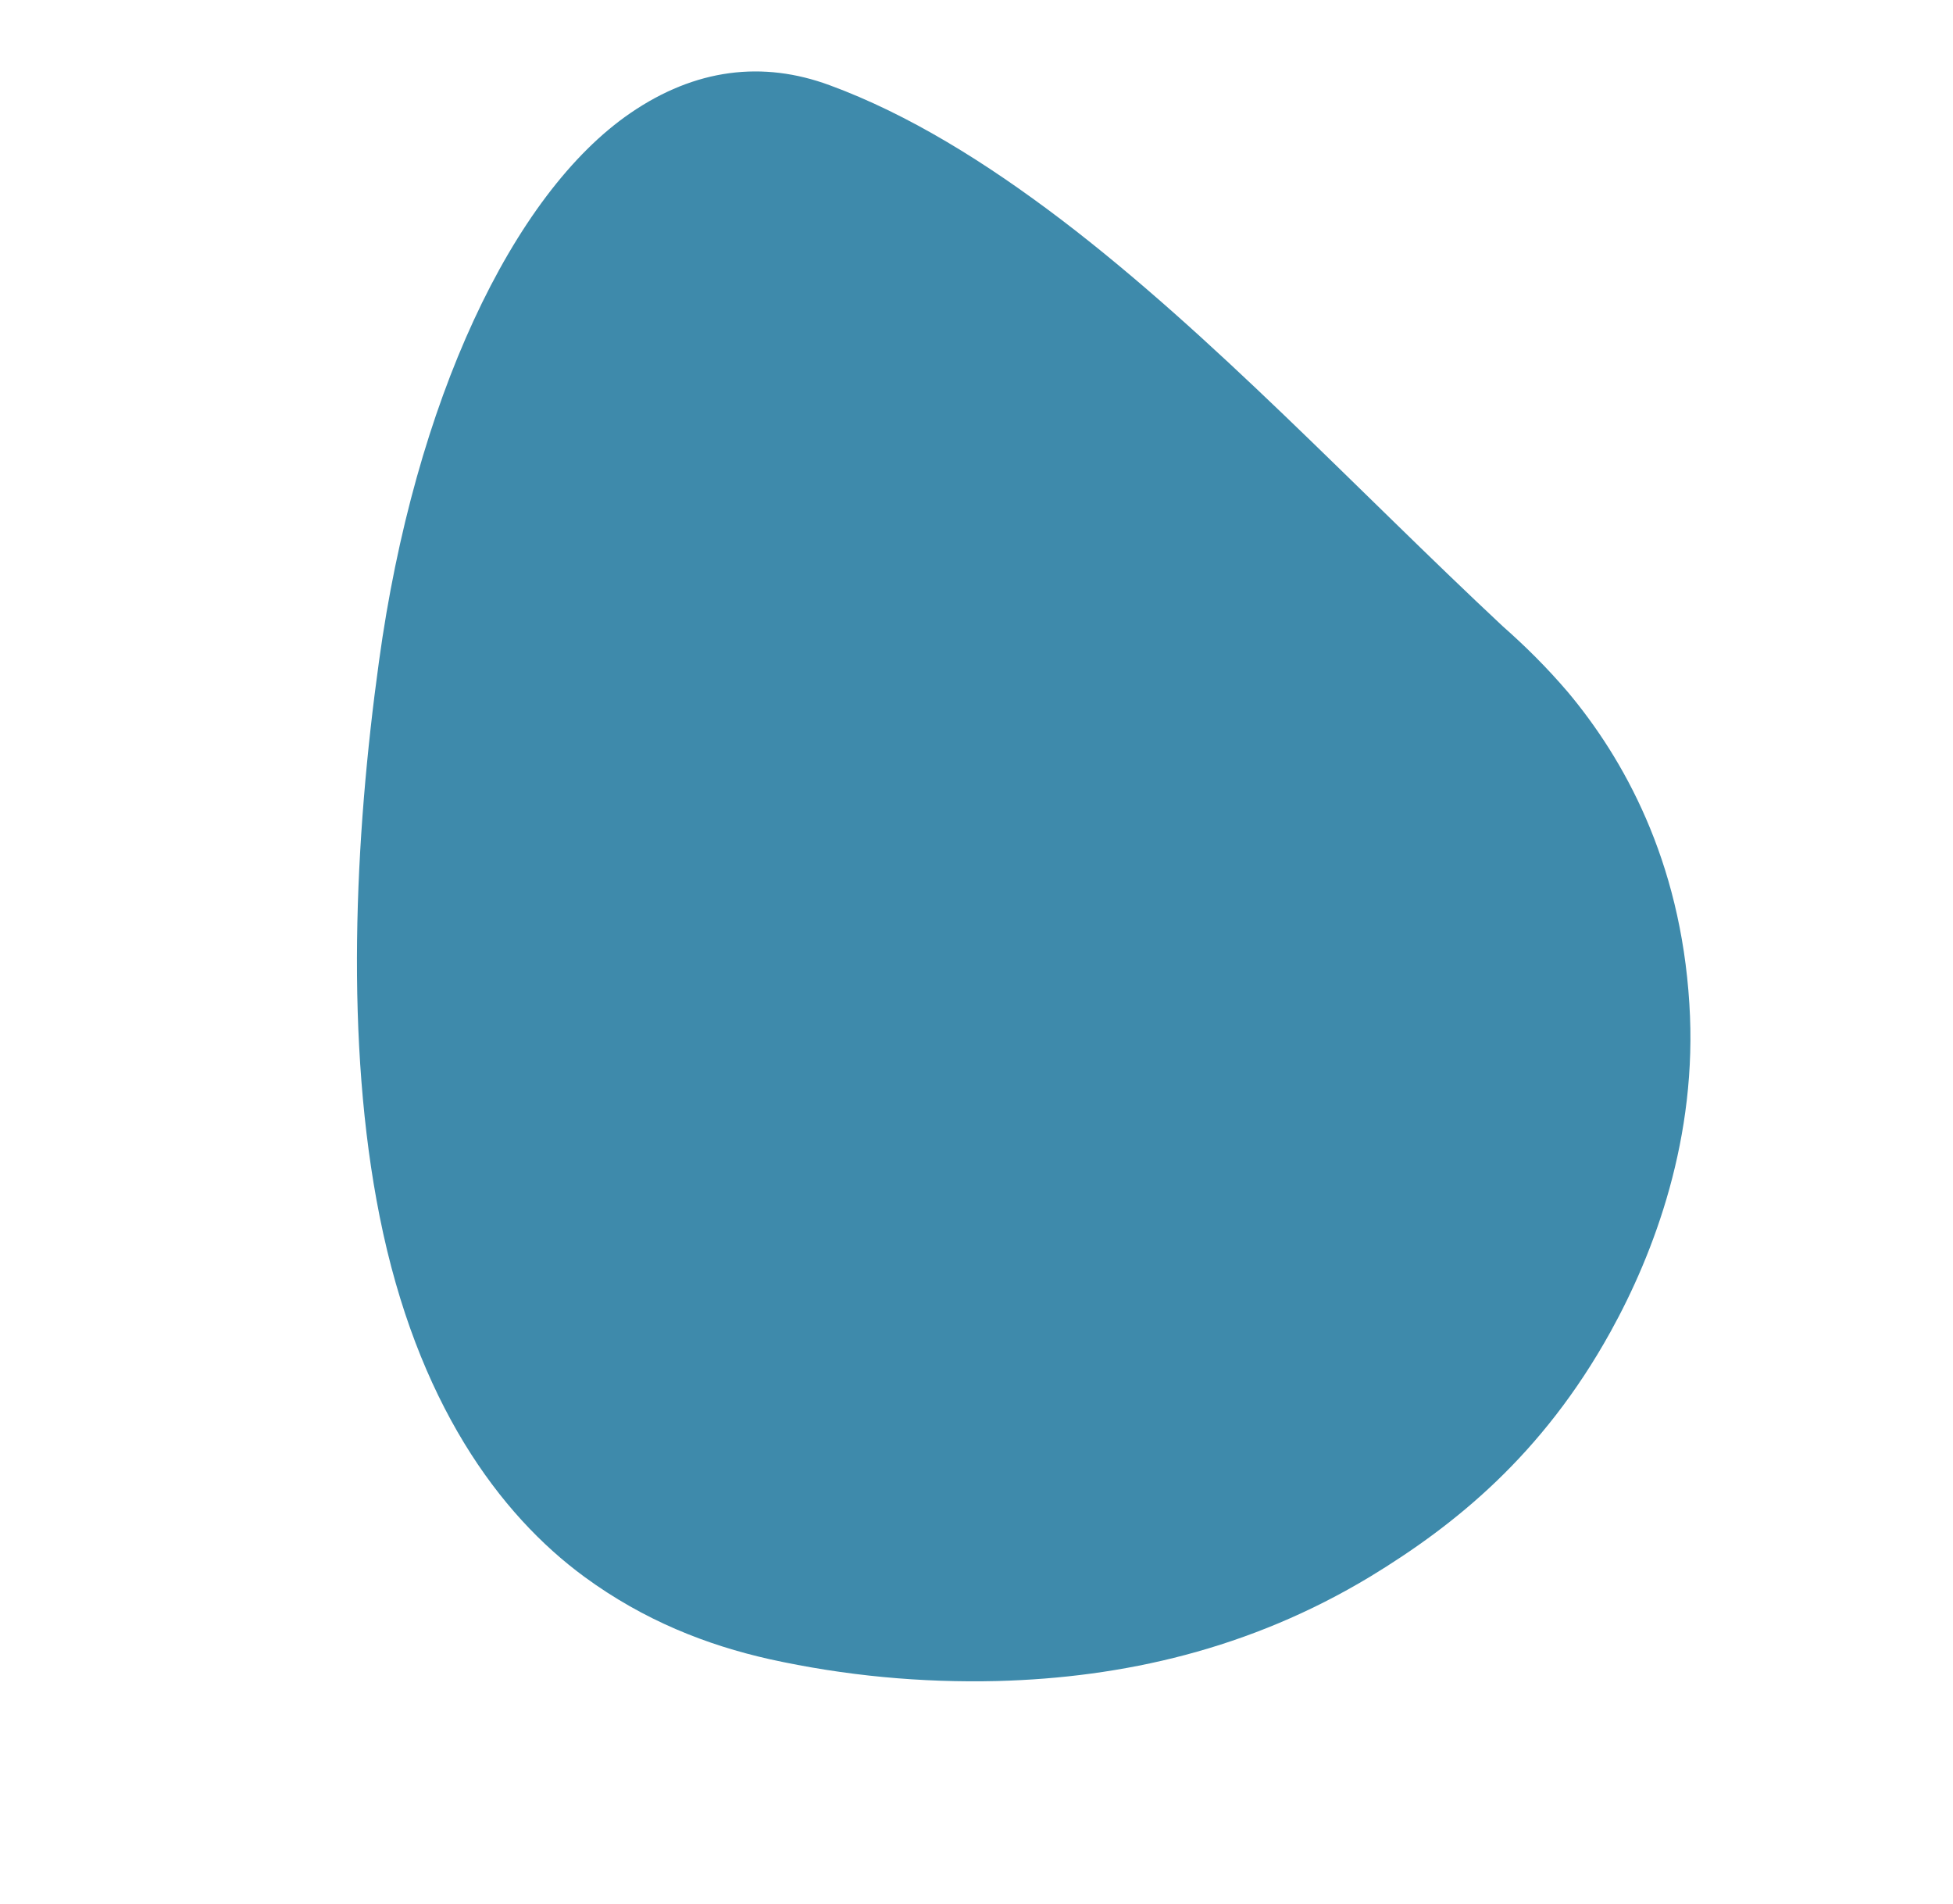
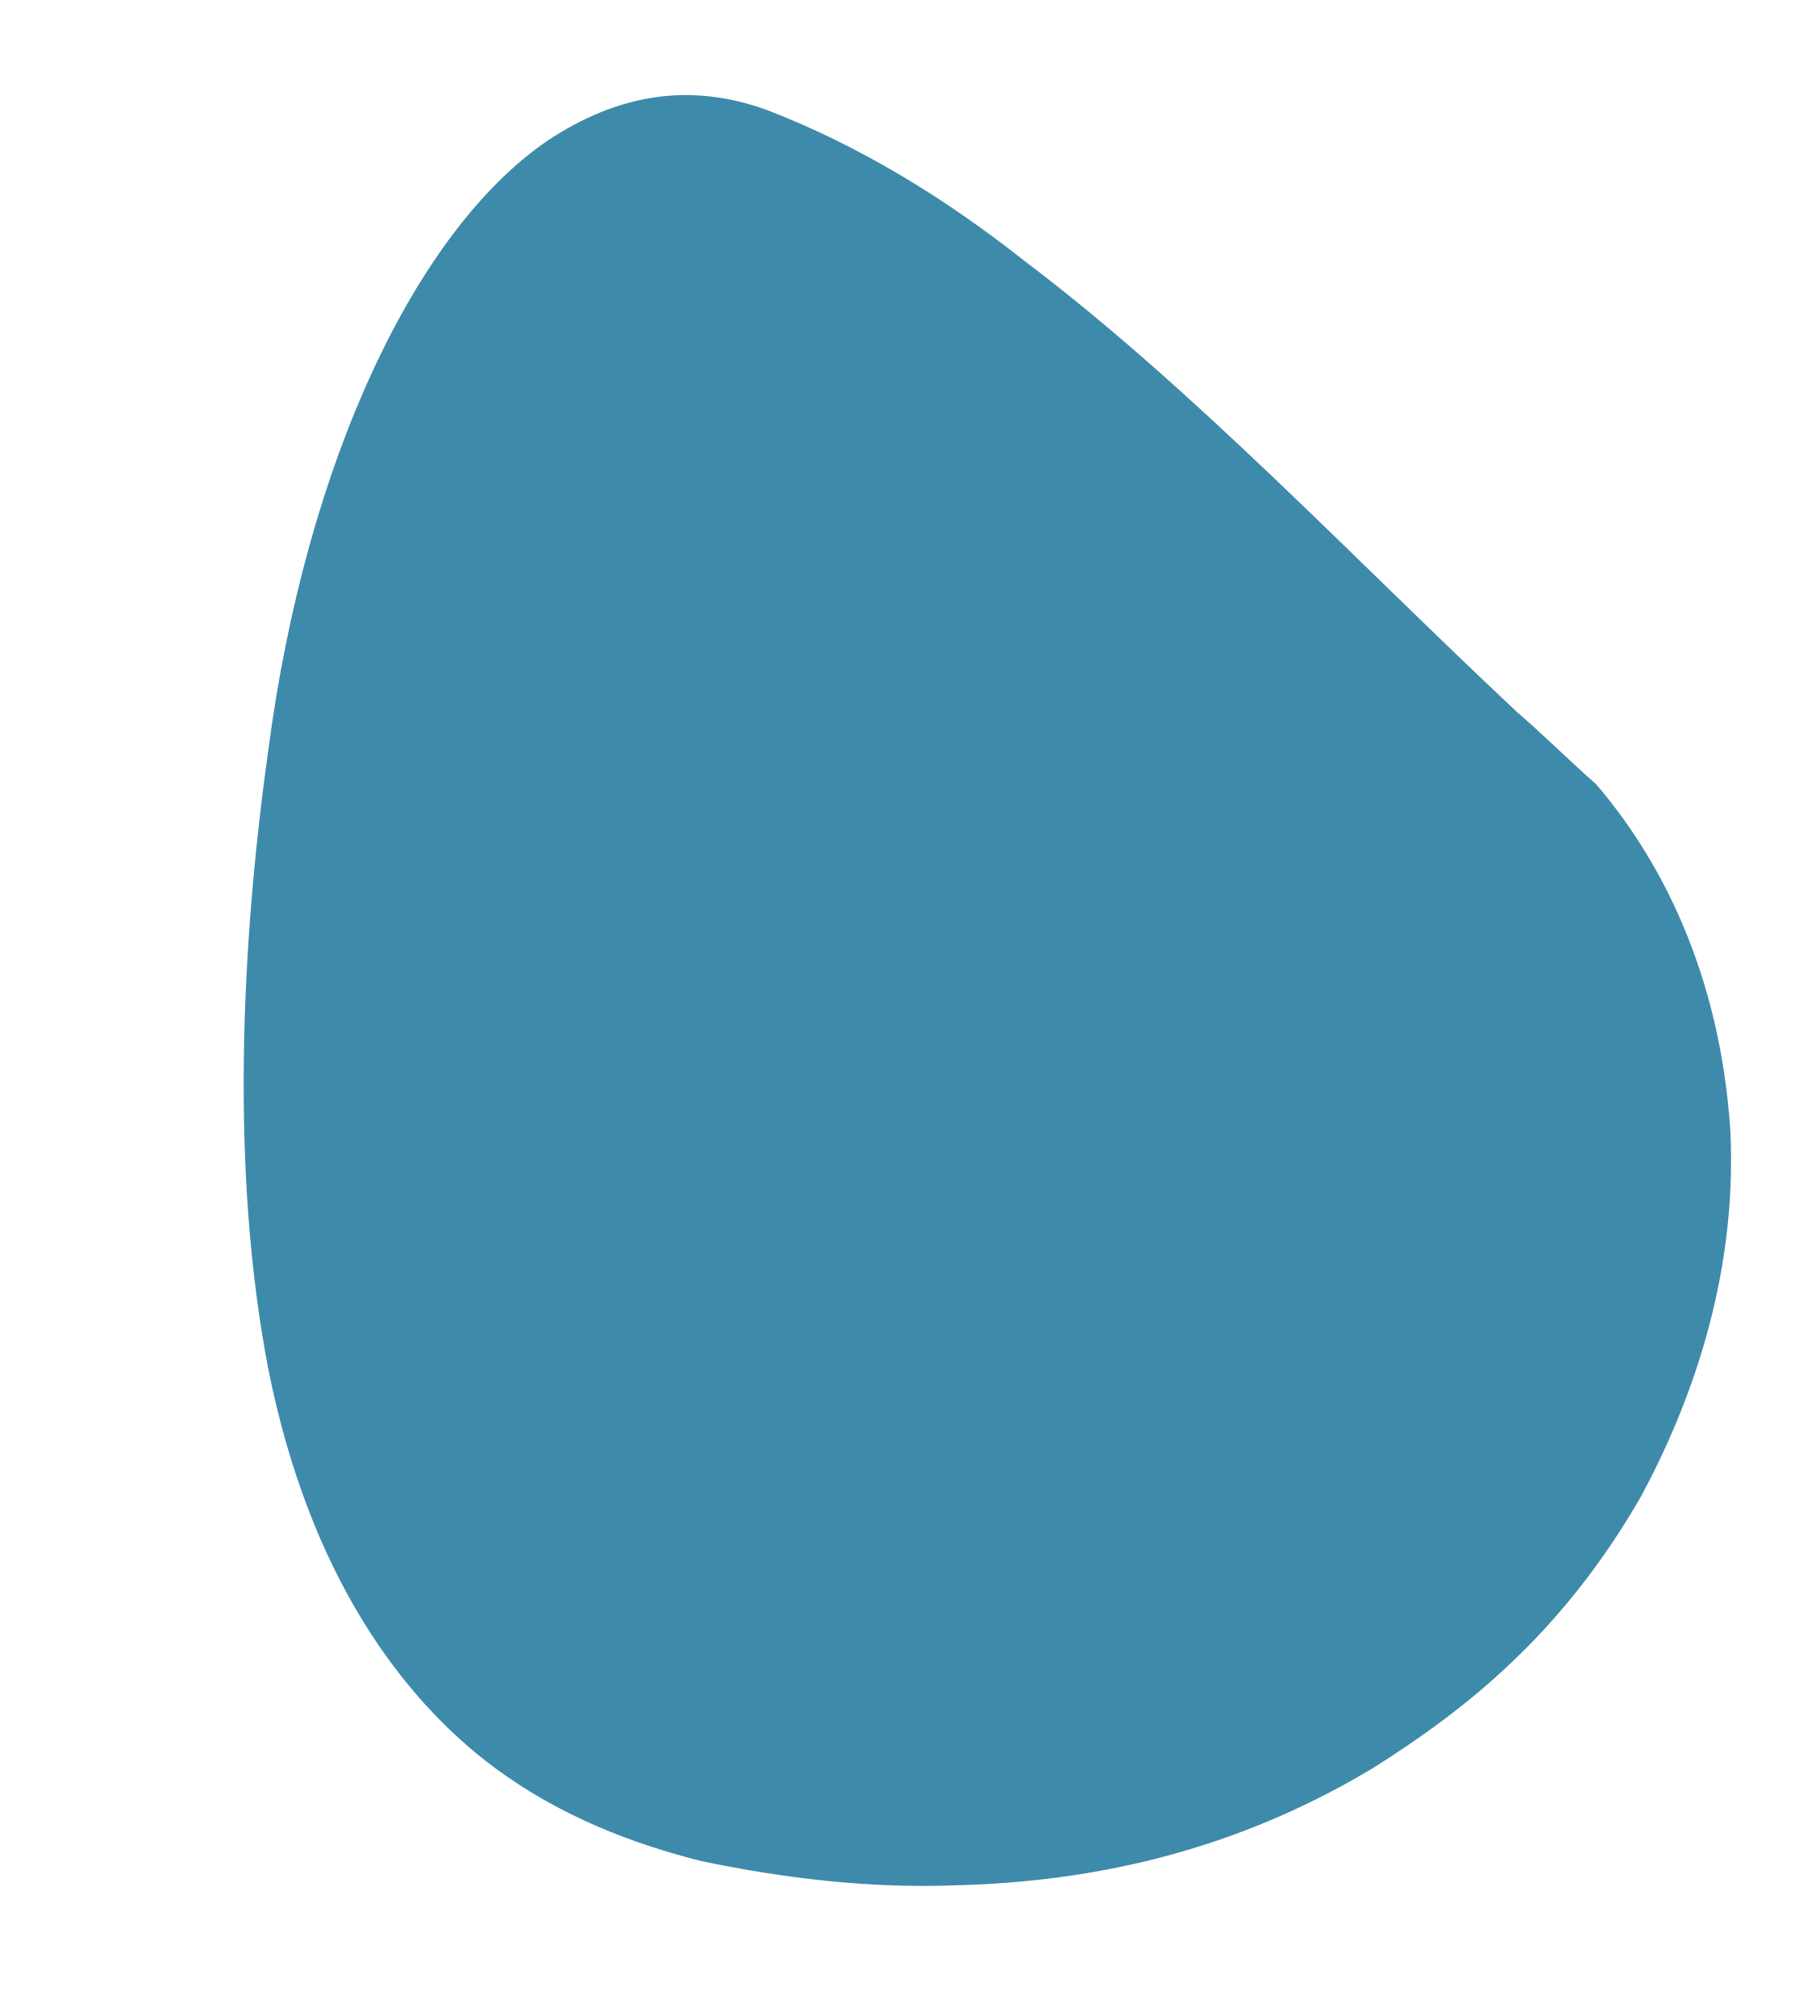
- <svg xmlns="http://www.w3.org/2000/svg" version="1.1" id="Layer_1" x="0px" y="0px" viewBox="0 0 52.67 51.34" style="enable-background:new 0 0 52.67 51.34;" xml:space="preserve">
+ <svg xmlns="http://www.w3.org/2000/svg" version="1.1" id="Layer_1" x="0px" y="0px" viewBox="0 0 52.9 58.6" style="enable-background:new 0 0 52.9 58.6;" xml:space="preserve">
  <style type="text/css">
	.st0{fill:#3E8AAB;}
</style>
  <g>
    <g>
-       <path class="st0" d="M40.53,16.89c-3.96-3.7-7.83-7.86-11.9-10.96c-2.04-1.55-4.13-2.85-6.25-3.63C20.57,1.63,18.75,1.85,17,3.05    c-3.18,2.18-5.82,7.78-6.78,14.79c-0.66,4.77-0.92,10.28,0.02,14.97c1,5,3.23,8.03,5.52,9.71c1.61,1.18,3.3,1.84,4.99,2.22    c2.04,0.45,4.1,0.64,6.15,0.59c3.37-0.09,6.8-0.85,10.06-2.82c2.27-1.38,4.63-3.27,6.47-6.59c1.18-2.13,2.36-5.25,2.13-8.85    c-0.24-3.9-1.79-6.63-3.27-8.4C41.71,17.99,41.12,17.41,40.53,16.89c-0.47-0.41-1.21-0.23-1.54,0.67    c-0.35,0.93,0.02,1.84,0.43,2.2c0.26,0.23,0.51,0.46,0.76,0.71c0.04,0.04,0.28,0.3,0.05,0.05c0.06,0.06,0.12,0.12,0.17,0.19    c0.12,0.13,0.24,0.27,0.36,0.42c0.41,0.5,0.79,1.08,1.18,1.67c0.17,0.27-0.15-0.29,0.01,0.01c0.03,0.06,0.06,0.11,0.09,0.17    c0.07,0.14,0.14,0.28,0.21,0.42c0.14,0.3,0.28,0.61,0.41,0.94c0.05,0.14,0.1,0.29,0.16,0.44c0.03,0.08,0.06,0.18,0.09,0.26    c-0.01-0.03-0.1-0.37-0.04-0.12c0.08,0.33,0.17,0.64,0.24,0.98c0.06,0.29,0.1,0.6,0.15,0.9c0.07,0.43-0.01-0.33,0.01,0.12    c0.01,0.18,0.03,0.36,0.03,0.54c0.01,0.3,0.01,0.61,0,0.91c0,0.15-0.02,0.3-0.02,0.46c0,0.34,0.05-0.39,0.01-0.07    c-0.01,0.09-0.02,0.18-0.03,0.28c-0.08,0.68-0.21,1.29-0.35,1.9c-0.1,0.43,0.09-0.26-0.04,0.14c-0.05,0.15-0.09,0.3-0.14,0.44    c-0.11,0.34-0.24,0.66-0.36,0.97c-0.13,0.3-0.26,0.59-0.39,0.87c-0.19,0.39,0.11-0.2-0.09,0.17c-0.09,0.17-0.19,0.34-0.28,0.5    c-0.37,0.62-0.75,1.18-1.15,1.69c-0.1,0.13-0.21,0.26-0.31,0.39c-0.15,0.2,0.01-0.01,0.03-0.04c-0.06,0.07-0.13,0.15-0.19,0.22    c-0.25,0.28-0.5,0.55-0.76,0.8c-0.53,0.53-1.07,0.99-1.62,1.41c-0.28,0.21-0.57,0.42-0.85,0.61c0.23-0.16-0.2,0.13-0.27,0.17    c-0.18,0.11-0.37,0.22-0.55,0.33c-0.68,0.39-1.37,0.72-2.06,1.01c-0.75,0.31-1.5,0.57-2.26,0.78c-0.08,0.02-0.15,0.04-0.22,0.06    c-0.01,0-0.38,0.1-0.15,0.04c-0.19,0.04-0.39,0.09-0.58,0.13c-0.42,0.09-0.83,0.16-1.25,0.22c-1.81,0.26-3.62,0.29-5.43,0.12    c-1.7-0.16-3.46-0.46-5.18-1.21c-0.18-0.08-0.36-0.16-0.54-0.25c-0.1-0.05-0.21-0.11-0.31-0.16c0.18,0.09-0.04-0.02-0.08-0.05    c-0.34-0.2-0.67-0.41-1-0.66c-0.29-0.22-0.58-0.45-0.87-0.71c-0.14-0.13-0.27-0.25-0.41-0.39c-0.26-0.26,0.17,0.2-0.08-0.08    c-0.08-0.09-0.15-0.17-0.22-0.25c-0.24-0.28-0.47-0.58-0.7-0.9c-0.11-0.15-0.22-0.31-0.32-0.48c-0.06-0.09-0.12-0.2-0.18-0.29    c-0.02-0.04-0.21-0.39-0.05-0.09c-0.38-0.71-0.73-1.47-1.03-2.34c-0.03-0.09-0.22-0.68-0.12-0.34c-0.06-0.21-0.12-0.42-0.18-0.63    c-0.12-0.47-0.23-0.95-0.33-1.44c-0.09-0.45-0.16-0.92-0.23-1.38c-0.03-0.24-0.06-0.48-0.09-0.72c-0.05-0.48,0.03,0.33-0.02-0.16    c-0.01-0.14-0.02-0.29-0.04-0.45c-0.18-2.26-0.14-4.59,0.02-6.85c0.08-1.08,0.22-2.52,0.41-3.78c0.22-1.53,0.51-3.04,0.9-4.41    c0.79-2.79,1.83-4.95,3.11-6.56c0.23-0.3,0.48-0.56,0.82-0.87c0.16-0.15,0.33-0.29,0.5-0.43c0.07-0.05,0.13-0.1,0.2-0.15    C18.09,5.86,18.1,5.85,18,5.91c0.07-0.04,0.14-0.09,0.21-0.13c0.35-0.2,0.7-0.37,1.05-0.48c0.07-0.02,0.14-0.04,0.21-0.06    c-0.24,0.07,0.11-0.02,0.13-0.02c0.22-0.04,0.44-0.06,0.66-0.06c0.18,0,0.37,0,0.55,0.02c-0.05,0-0.2-0.04,0.03,0.01    c0.11,0.03,0.22,0.05,0.34,0.08c0.49,0.13,0.97,0.33,1.45,0.54c0.94,0.41,1.87,0.93,2.79,1.53c3.88,2.51,7.57,6.23,11.25,9.82    c0.9,0.88,1.81,1.75,2.72,2.61c0.46,0.43,1.21,0.22,1.54-0.67C41.32,18.14,40.93,17.26,40.53,16.89L40.53,16.89z" />
-       <polyline class="st0" points="35.3,14 42.72,21 44.31,27 43.56,32.92 40.31,38 34.47,41.92 27.6,43.34 19.64,42.75 15.06,40.67     10.89,30.75 11.22,18.92 13.64,8.84 18.31,4 24.89,4.92   " />
+       <path class="st0" d="M44.1,20.7c-4.7-4.4-9.4-9.4-14.3-13.1c-2.4-1.9-4.9-3.4-7.5-4.4c-2.2-0.8-4.3-0.5-6.4,0.9    c-3.8,2.6-7,9.3-8.1,17.7c-0.8,5.7-1.1,12.3,0,18c1.2,6,3.9,9.6,6.6,11.6c1.9,1.4,4,2.2,6,2.7c2.4,0.5,4.9,0.8,7.4,0.7    c4-0.1,8.1-1,12.1-3.4c2.7-1.7,5.5-3.9,7.8-7.9c1.4-2.6,2.8-6.3,2.6-10.6c-0.3-4.7-2.1-8-3.9-10.1C45.5,22,44.8,21.3,44.1,20.7    c-0.6-0.5-1.4-0.3-1.8,0.8c-0.4,1.1,0,2.2,0.5,2.6c0.3,0.3,0.6,0.6,0.9,0.9c0,0,0.3,0.4,0.1,0.1c0.1,0.1,0.1,0.1,0.2,0.2    c0.1,0.2,0.3,0.3,0.4,0.5c0.5,0.6,0.9,1.3,1.4,2c0.2,0.3-0.2-0.3,0,0c0,0.1,0.1,0.1,0.1,0.2c0.1,0.2,0.2,0.3,0.3,0.5    c0.2,0.4,0.3,0.7,0.5,1.1c0.1,0.2,0.1,0.3,0.2,0.5c0,0.1,0.1,0.2,0.1,0.3c0,0-0.1-0.4,0-0.1c0.1,0.4,0.2,0.8,0.3,1.2    c0.1,0.3,0.1,0.7,0.2,1.1c0.1,0.5,0-0.4,0,0.1c0,0.2,0,0.4,0,0.6c0,0.4,0,0.7,0,1.1c0,0.2,0,0.4,0,0.6c0,0.4,0.1-0.5,0-0.1    c0,0.1,0,0.2,0,0.3c-0.1,0.8-0.3,1.5-0.4,2.3c-0.1,0.5,0.1-0.3,0,0.2c-0.1,0.2-0.1,0.4-0.2,0.5c-0.1,0.4-0.3,0.8-0.4,1.2    c-0.2,0.4-0.3,0.7-0.5,1c-0.2,0.5,0.1-0.2-0.1,0.2c-0.1,0.2-0.2,0.4-0.3,0.6c-0.4,0.7-0.9,1.4-1.4,2c-0.1,0.2-0.3,0.3-0.4,0.5    c-0.2,0.2,0,0,0,0c-0.1,0.1-0.2,0.2-0.2,0.3c-0.3,0.3-0.6,0.7-0.9,1c-0.6,0.6-1.3,1.2-1.9,1.7c-0.3,0.3-0.7,0.5-1,0.7    c0.3-0.2-0.2,0.2-0.3,0.2c-0.2,0.1-0.4,0.3-0.7,0.4c-0.8,0.5-1.6,0.9-2.5,1.2c-0.9,0.4-1.8,0.7-2.7,0.9c-0.1,0-0.2,0-0.3,0.1    c0,0-0.5,0.1-0.2,0c-0.2,0-0.5,0.1-0.7,0.2c-0.5,0.1-1,0.2-1.5,0.3c-2.2,0.3-4.3,0.3-6.5,0.1c-2-0.2-4.1-0.6-6.2-1.5    c-0.2-0.1-0.4-0.2-0.6-0.3c-0.1-0.1-0.3-0.1-0.4-0.2c0.2,0.1,0,0-0.1-0.1c-0.4-0.2-0.8-0.5-1.2-0.8c-0.3-0.3-0.7-0.5-1-0.9    c-0.2-0.2-0.3-0.3-0.5-0.5c-0.3-0.3,0.2,0.2-0.1-0.1c-0.1-0.1-0.2-0.2-0.3-0.3c-0.3-0.3-0.6-0.7-0.8-1.1c-0.1-0.2-0.3-0.4-0.4-0.6    c-0.1-0.1-0.1-0.2-0.2-0.3c0,0-0.3-0.5-0.1-0.1c-0.5-0.9-0.9-1.8-1.2-2.8c0-0.1-0.3-0.8-0.1-0.4c-0.1-0.3-0.1-0.5-0.2-0.8    c-0.1-0.6-0.3-1.1-0.4-1.7c-0.1-0.5-0.2-1.1-0.3-1.7c0-0.3-0.1-0.6-0.1-0.9c-0.1-0.6,0,0.4,0-0.2c0-0.2,0-0.3,0-0.5    c-0.2-2.7-0.2-5.5,0-8.2c0.1-1.3,0.3-3,0.5-4.5c0.3-1.8,0.6-3.6,1.1-5.3c0.9-3.3,2.2-5.9,3.7-7.9c0.3-0.4,0.6-0.7,1-1    c0.2-0.2,0.4-0.3,0.6-0.5c0.1-0.1,0.2-0.1,0.2-0.2c0.1-0.1,0.2-0.1,0,0c0.1,0,0.2-0.1,0.3-0.2C18,7,18.4,6.8,18.9,6.6    c0.1,0,0.2,0,0.3-0.1c-0.3,0.1,0.1,0,0.2,0c0.3,0,0.5-0.1,0.8-0.1c0.2,0,0.4,0,0.7,0c-0.1,0-0.2,0,0,0c0.1,0,0.3,0.1,0.4,0.1    c0.6,0.2,1.2,0.4,1.7,0.6c1.1,0.5,2.2,1.1,3.3,1.8c4.6,3,9.1,7.5,13.5,11.8c1.1,1.1,2.2,2.1,3.3,3.1c0.6,0.5,1.4,0.3,1.8-0.8    C45,22.2,44.6,21.1,44.1,20.7L44.1,20.7z" />
+       <polyline class="st0" points="37.8,17.2 46.7,25.6 48.6,32.8 47.7,39.9 43.8,46 36.8,50.7 28.6,52.4 19.1,51.7 13.6,49.2     8.6,37.3 9,23.1 11.9,11 17.5,5.2 25.4,6.3   " />
    </g>
  </g>
</svg>
